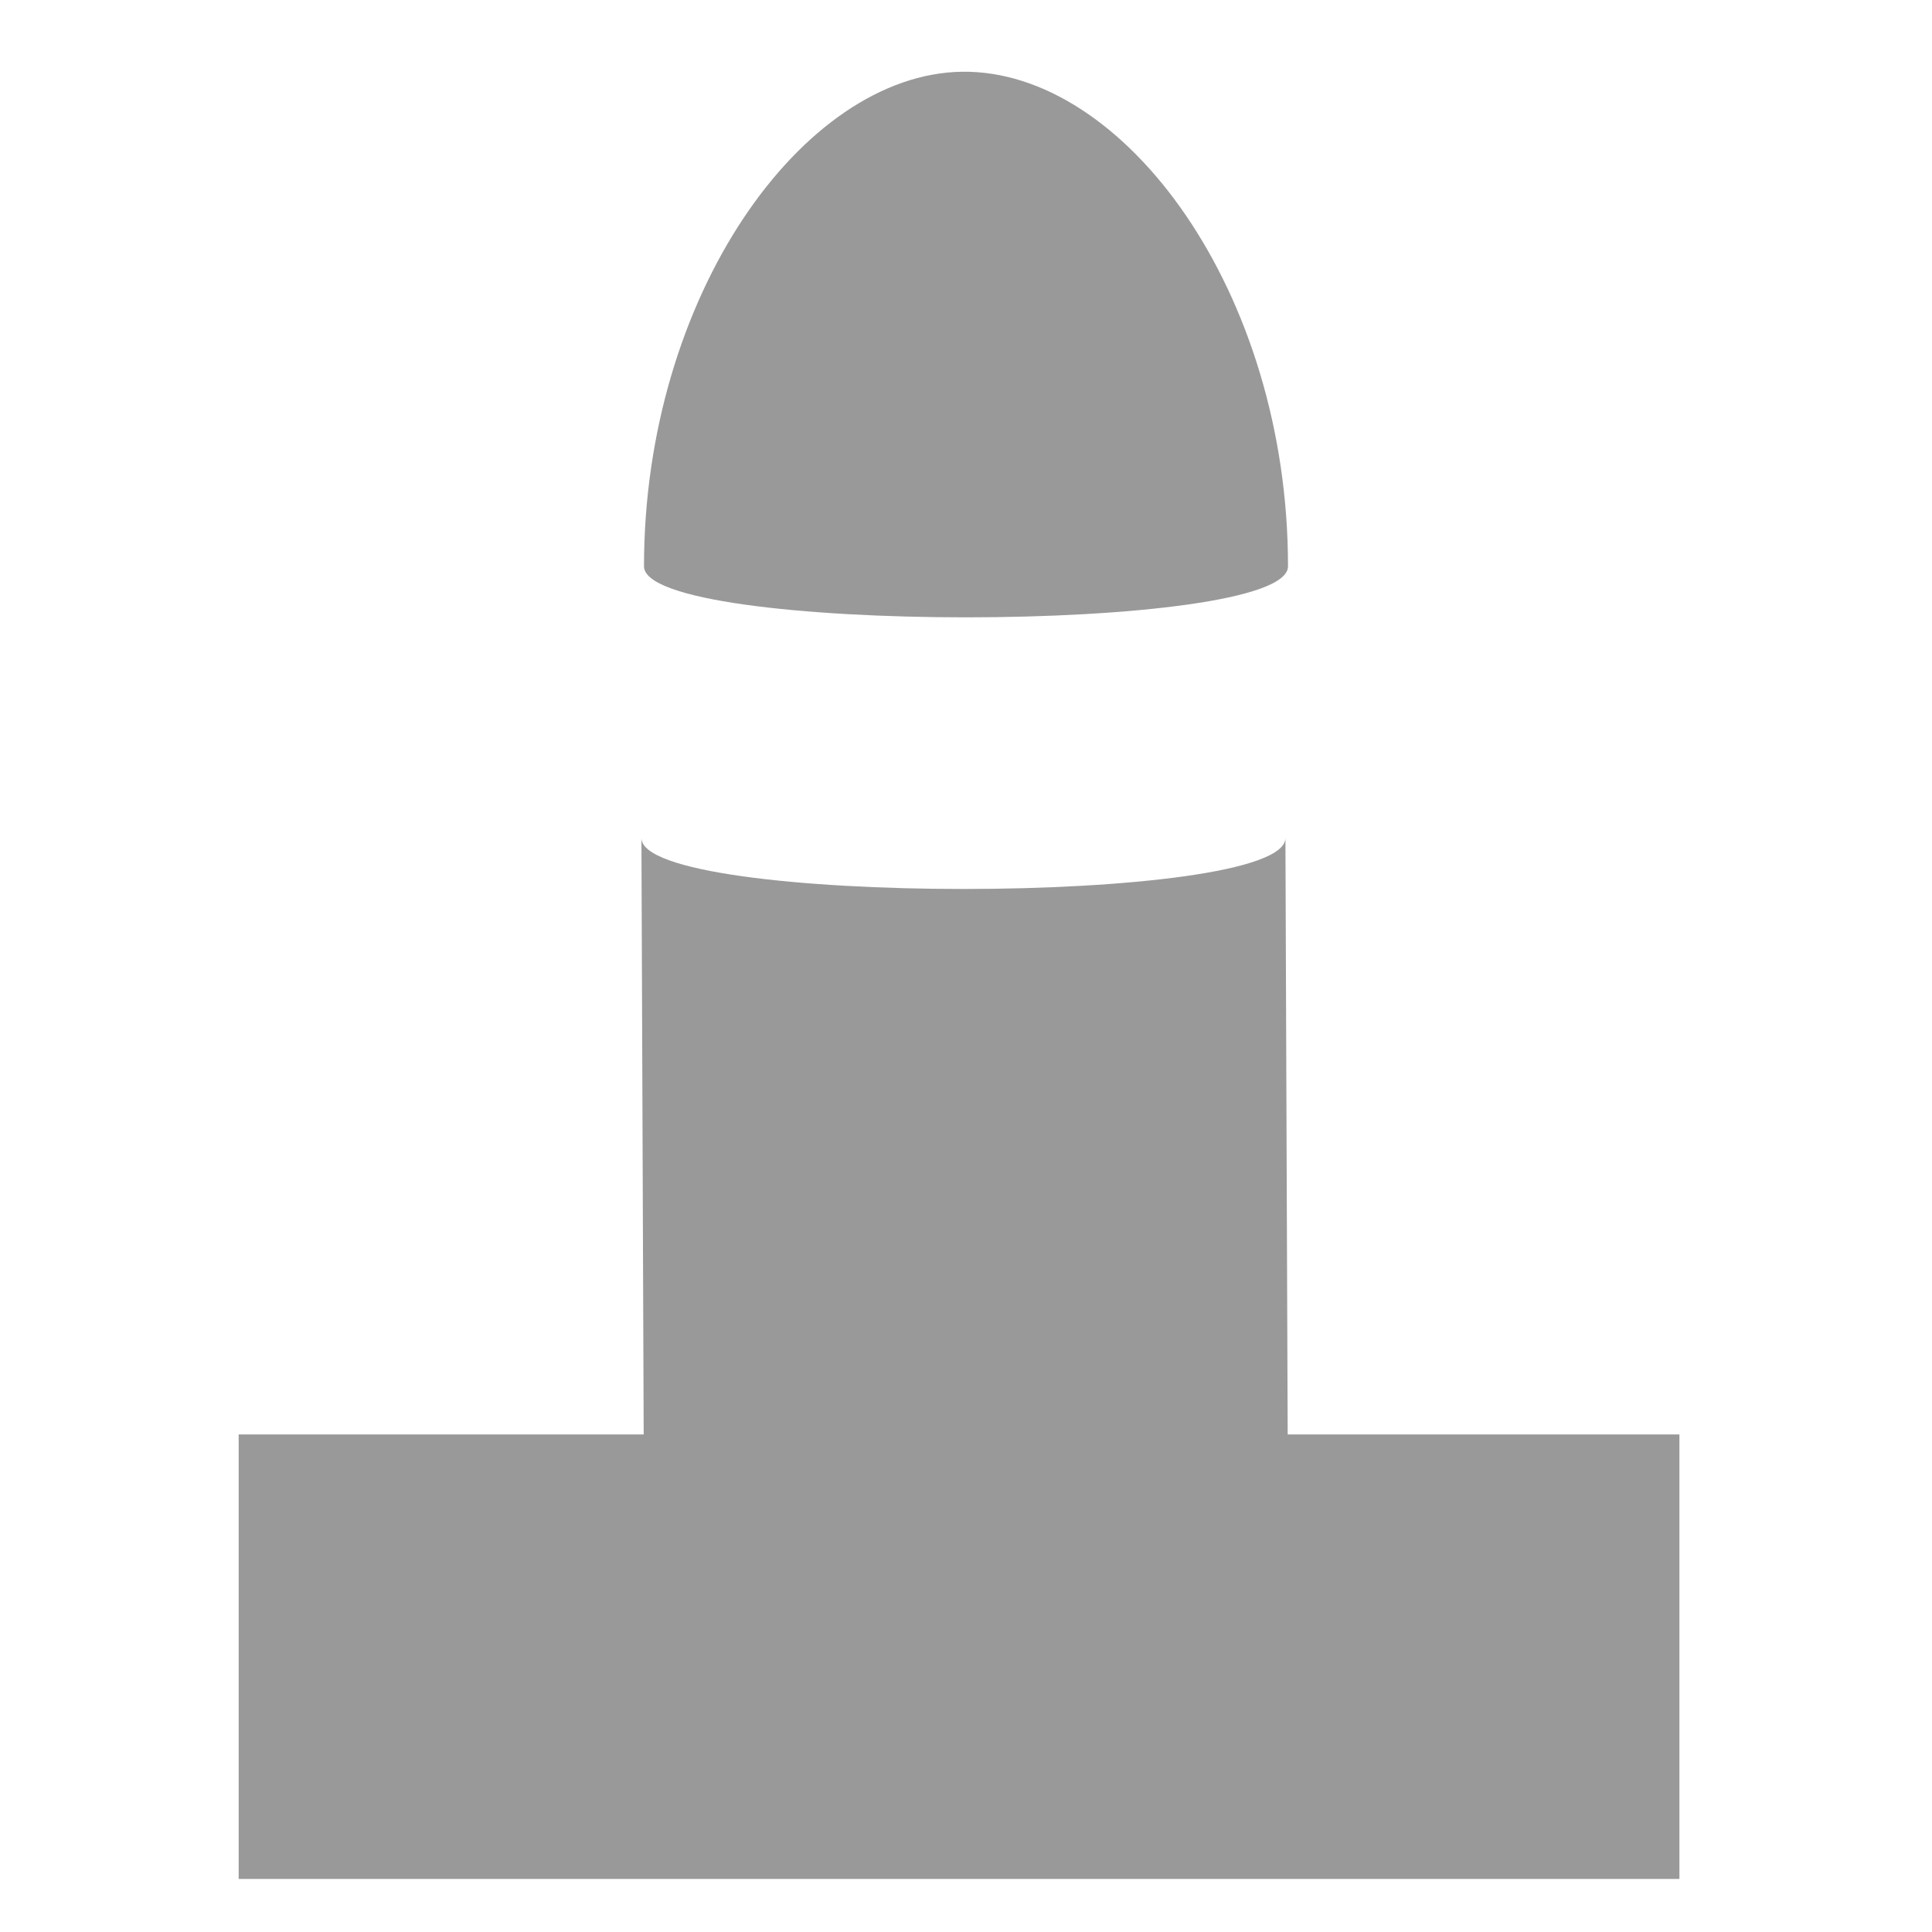
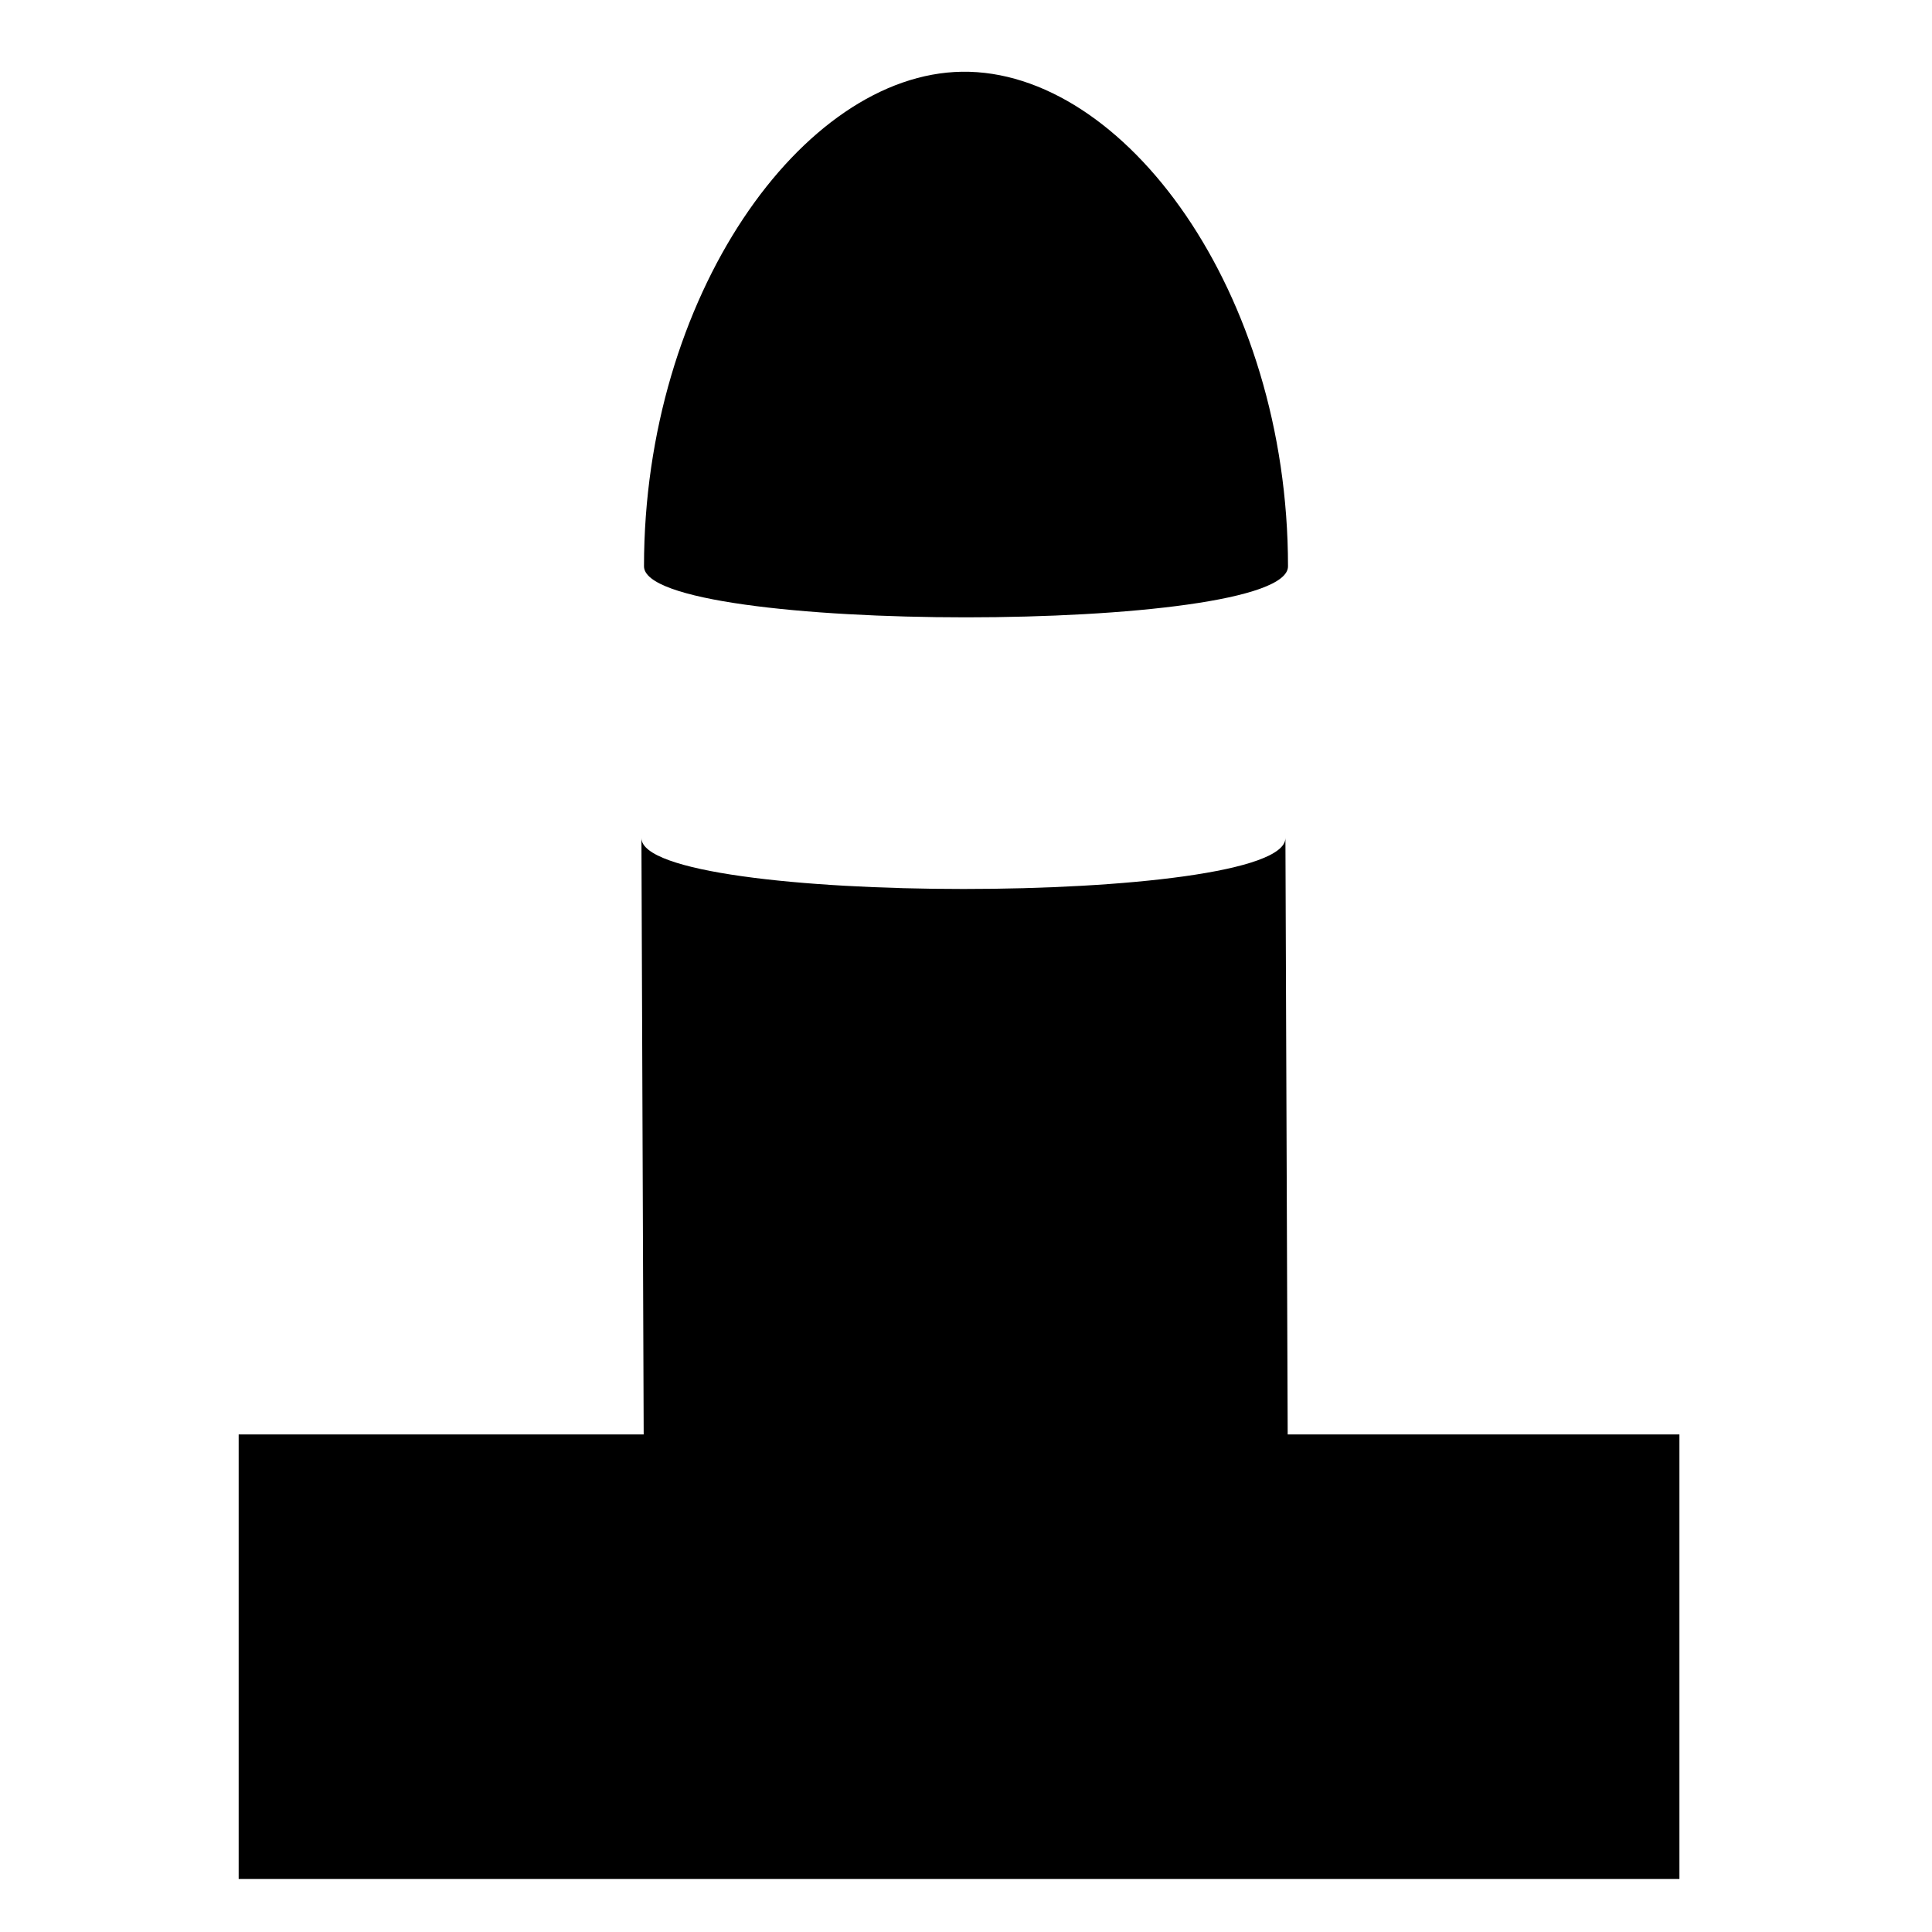
- <svg xmlns="http://www.w3.org/2000/svg" version="1.1" viewBox="0 0 15 15" height="15" width="15" opacity="0.4" id="svg150">
+ <svg xmlns="http://www.w3.org/2000/svg" version="1.1" viewBox="0 0 15 15" height="15" width="15" id="svg150">
  <defs id="defs154" />
  <path d="M 5,4.397 C 5,2.303 6.229,0.575 7.469,0.557 8.729,0.54 10,2.267 10,4.397 c 0,0.528 -5,0.528 -5,0 z M 4.98,6.506 5,11.782 c 0.002,0.528 5.002,0.528 5,0 L 9.98,6.506 c 0,0.528 -5,0.528 -5,0 z" id="path148" style="stroke-width:1.028" />
  <rect style="stroke:none;stroke-width:1.512;stroke-dasharray:none;stroke-opacity:1" id="rect3991" width="11.186" height="3.451" x="1.853" y="11.137" />
</svg>
